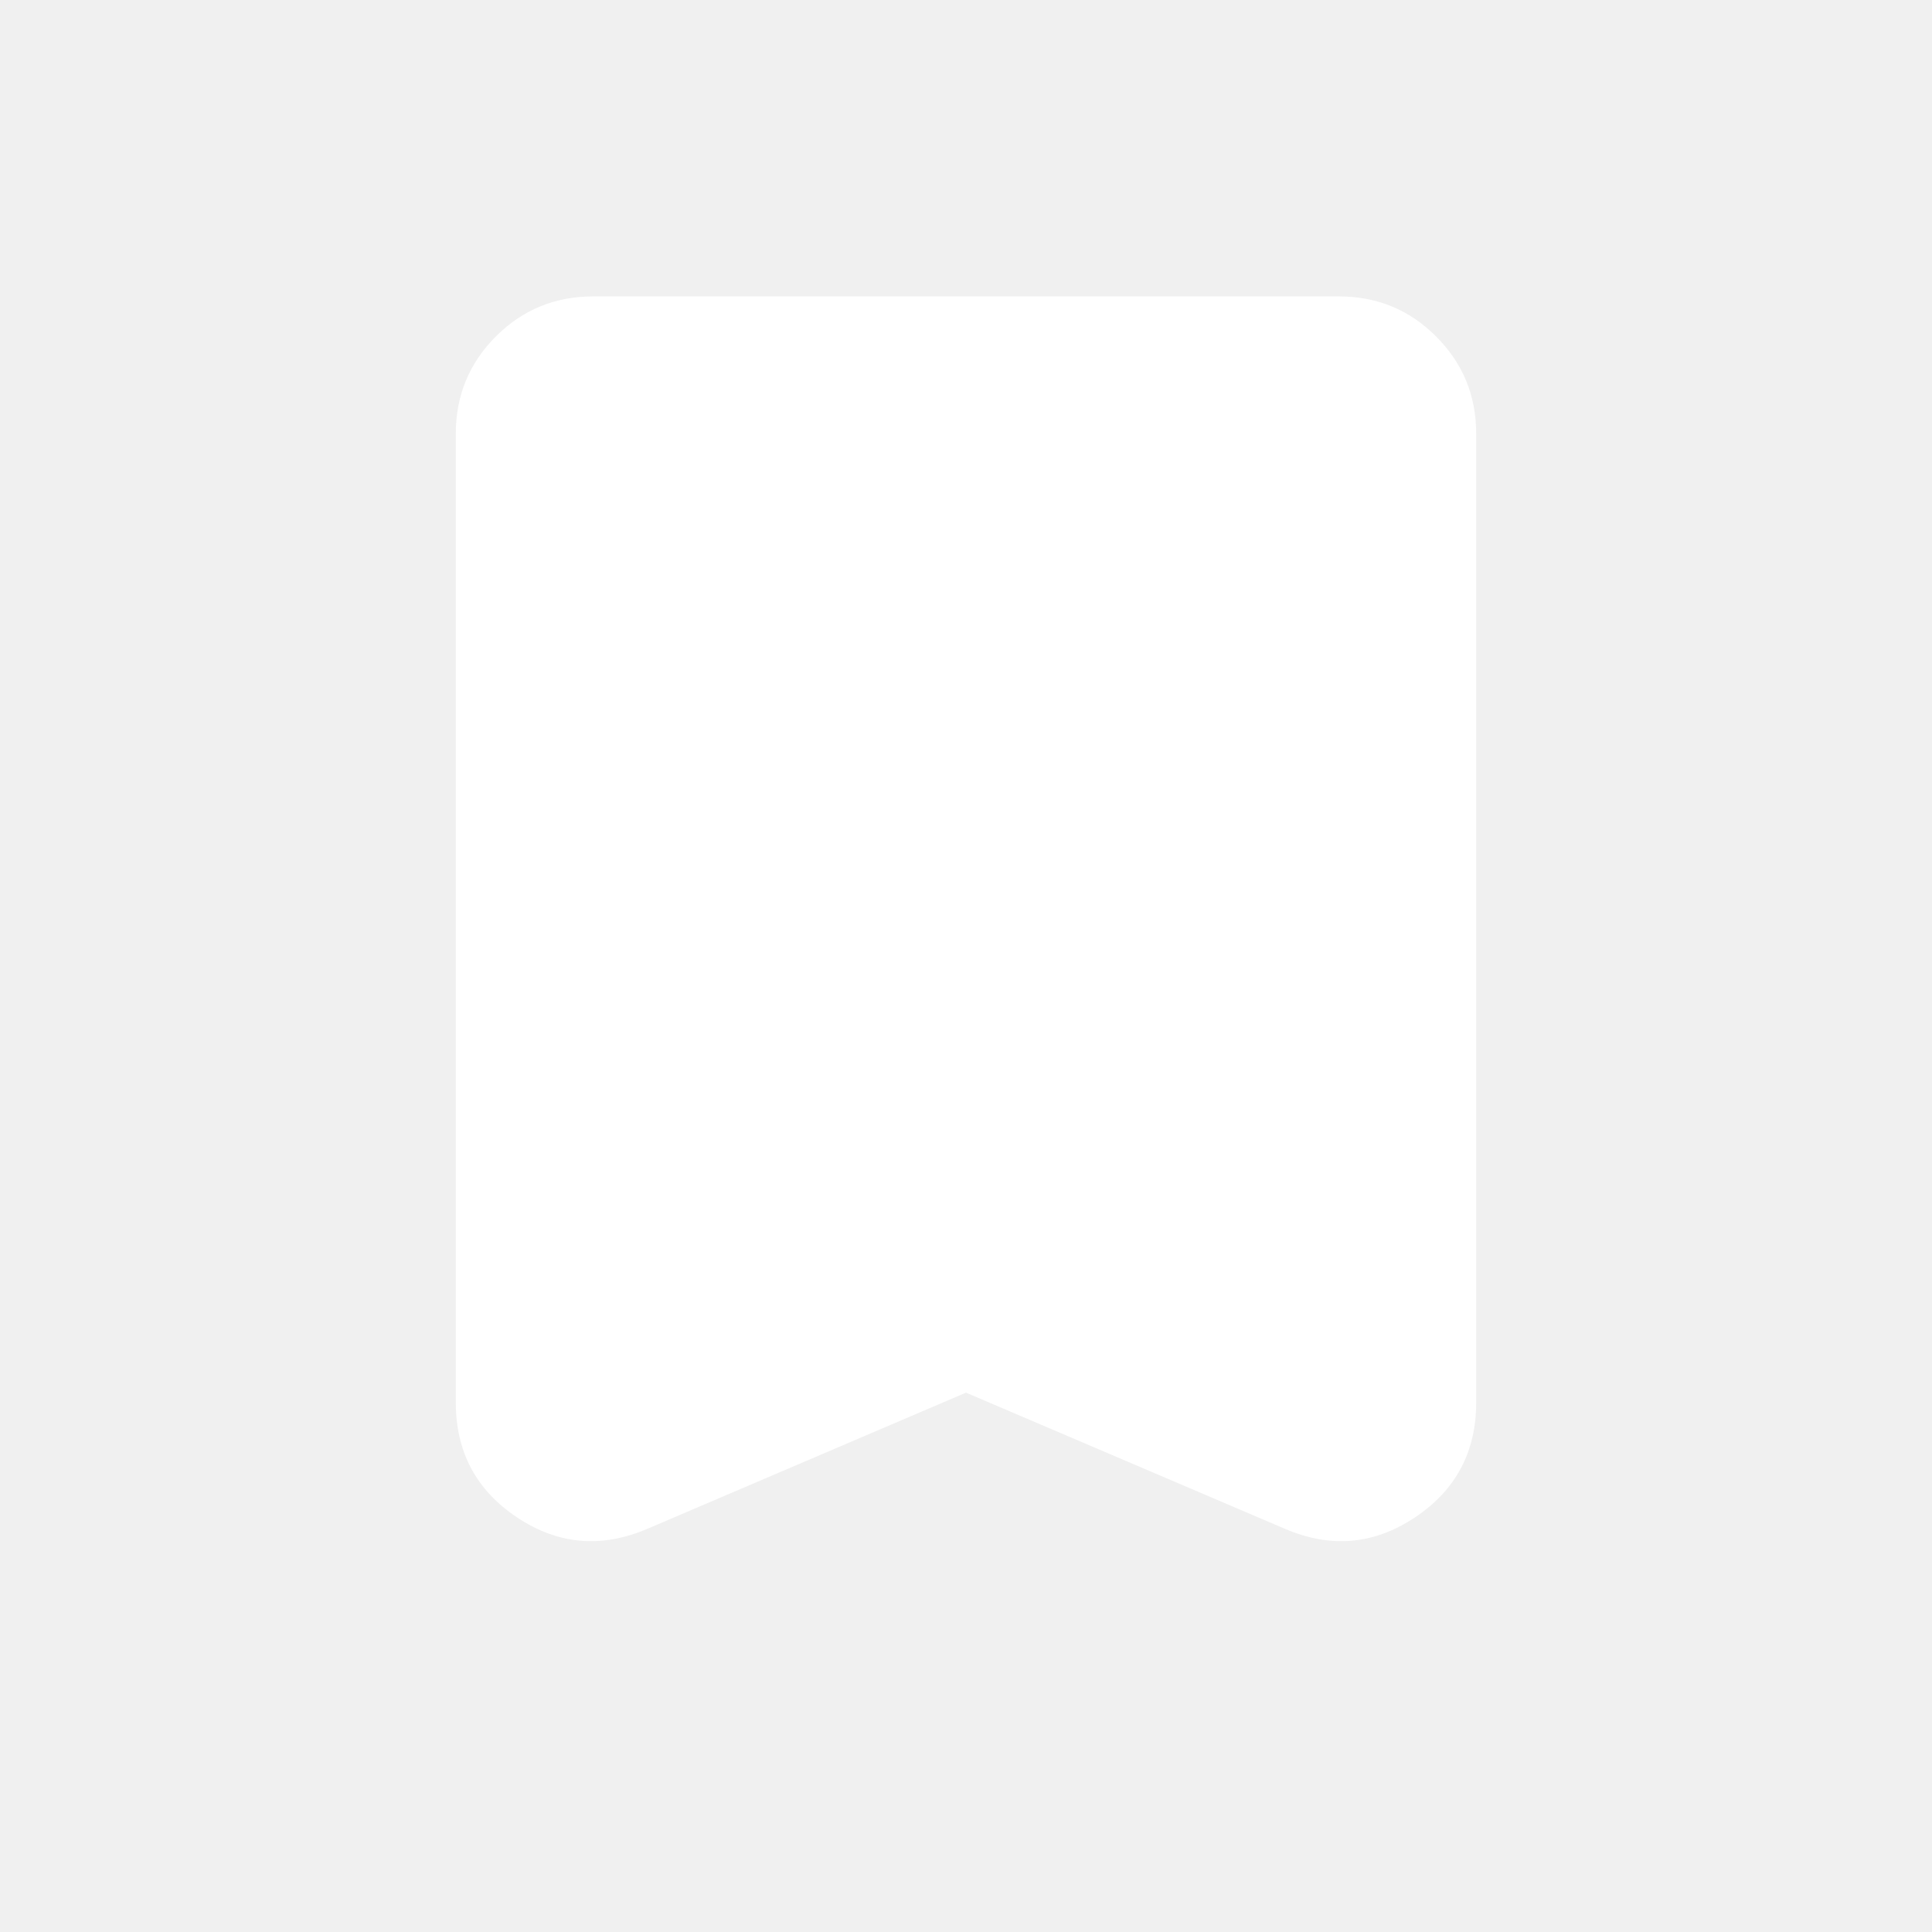
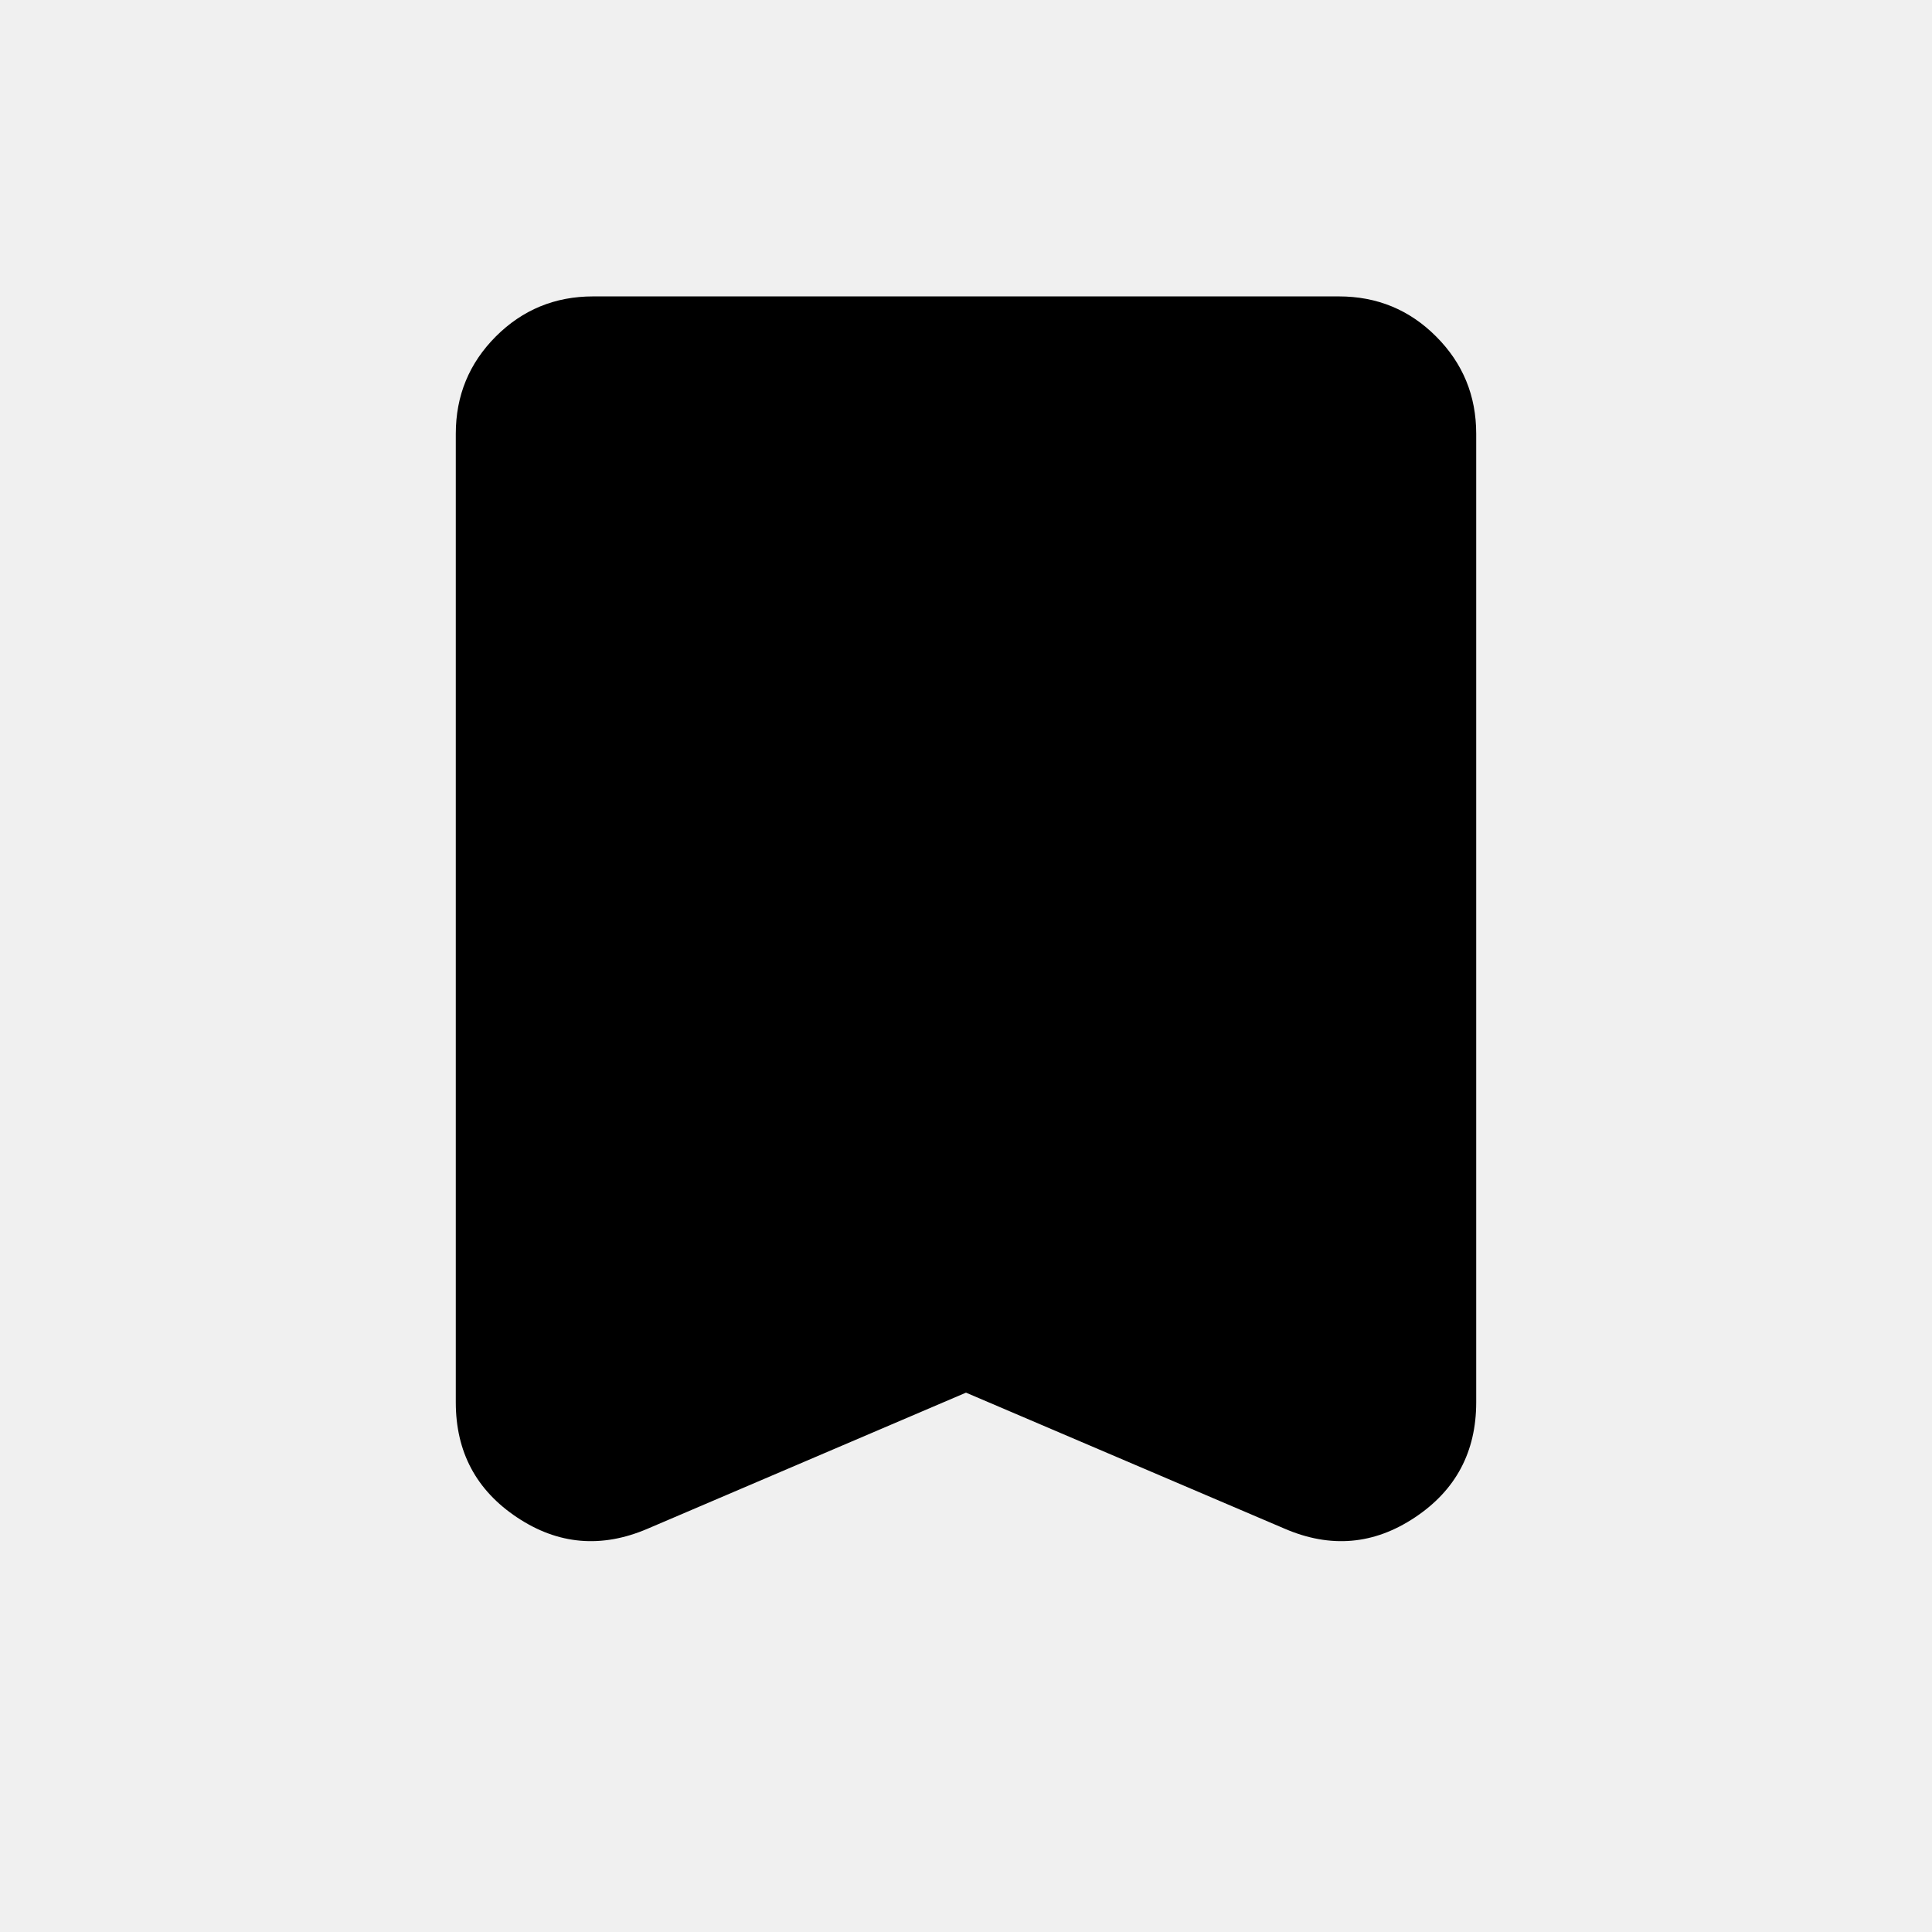
<svg xmlns="http://www.w3.org/2000/svg" width="24" height="24" viewBox="0 0 24 24" fill="none">
-   <path d="M12 17.3L8.043 18.991C7.473 19.235 6.933 19.189 6.425 18.851C5.916 18.513 5.662 18.036 5.662 17.42V5.388C5.662 4.915 5.828 4.512 6.159 4.18C6.491 3.848 6.894 3.682 7.368 3.682H16.632C17.106 3.682 17.509 3.848 17.84 4.18C18.172 4.512 18.338 4.915 18.338 5.388V17.42C18.338 18.036 18.084 18.513 17.575 18.851C17.067 19.189 16.529 19.235 15.961 18.991L12 17.3Z" fill="white" />
+   <path d="M12 17.3L8.043 18.991C7.473 19.235 6.933 19.189 6.425 18.851C5.916 18.513 5.662 18.036 5.662 17.42V5.388C5.662 4.915 5.828 4.512 6.159 4.18C6.491 3.848 6.894 3.682 7.368 3.682H16.632C17.106 3.682 17.509 3.848 17.84 4.18C18.172 4.512 18.338 4.915 18.338 5.388V17.42C18.338 18.036 18.084 18.513 17.575 18.851C17.067 19.189 16.529 19.235 15.961 18.991L12 17.3Z" fill="black" />
</svg>
